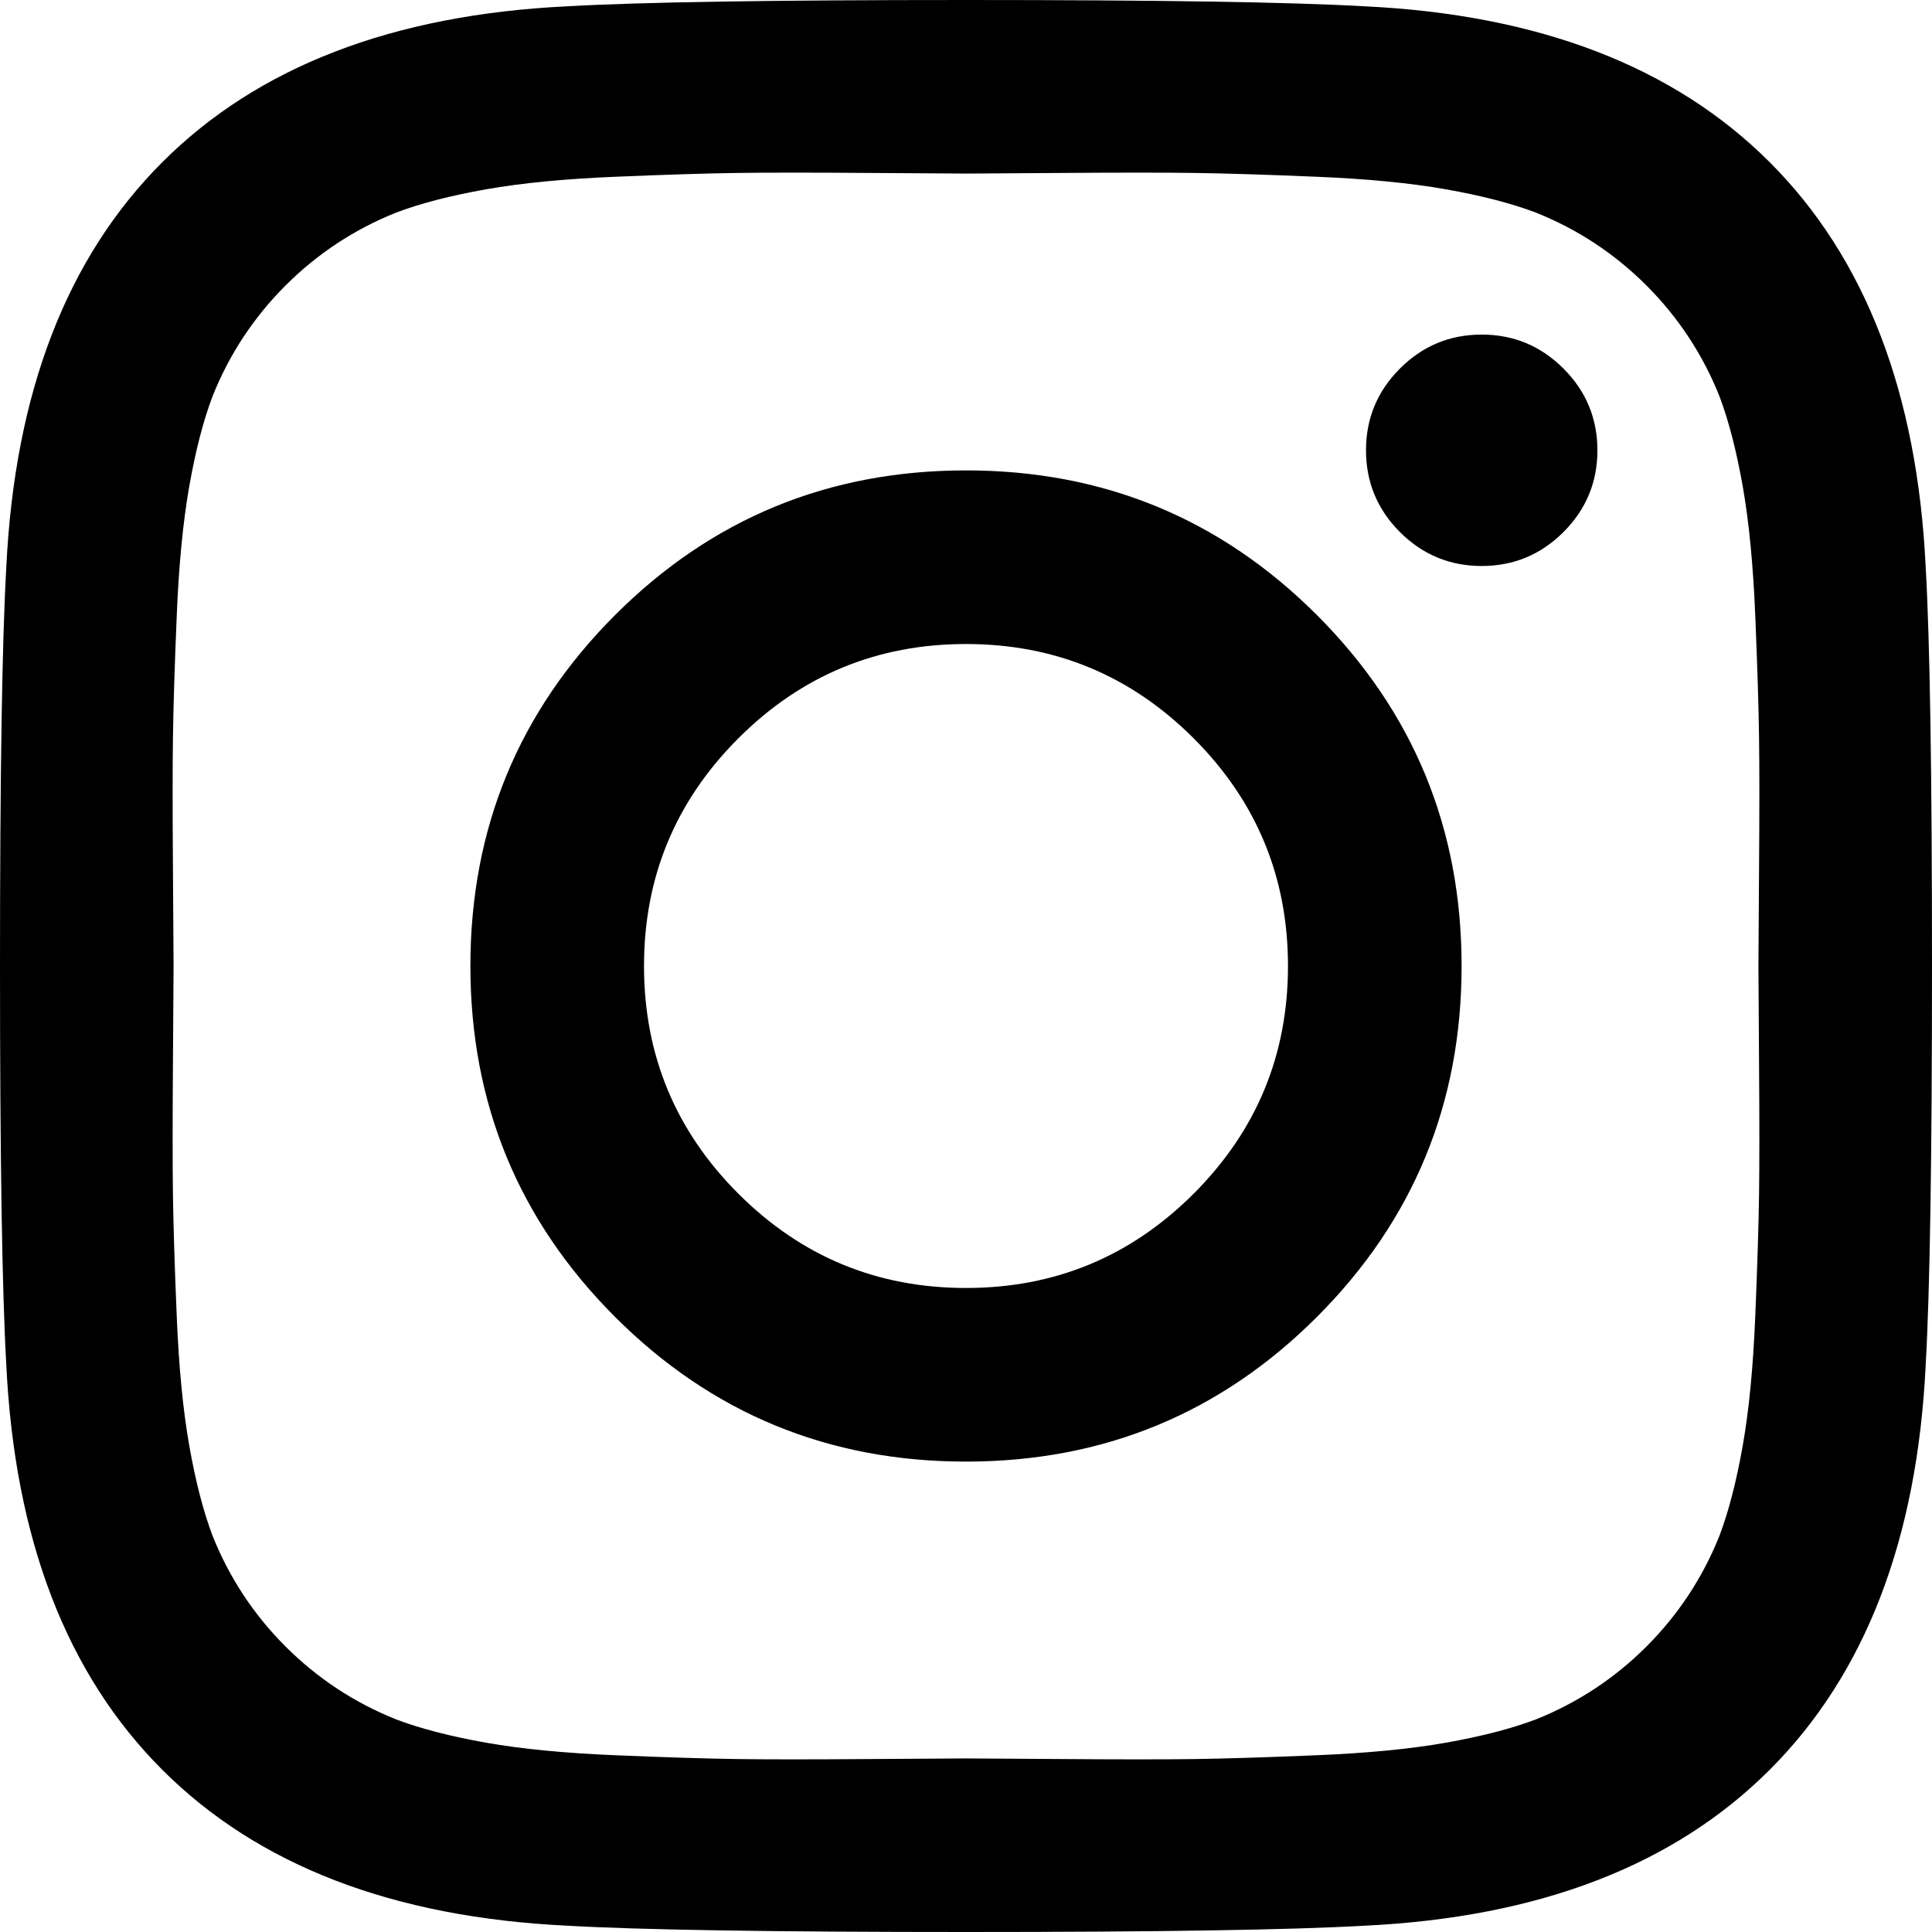
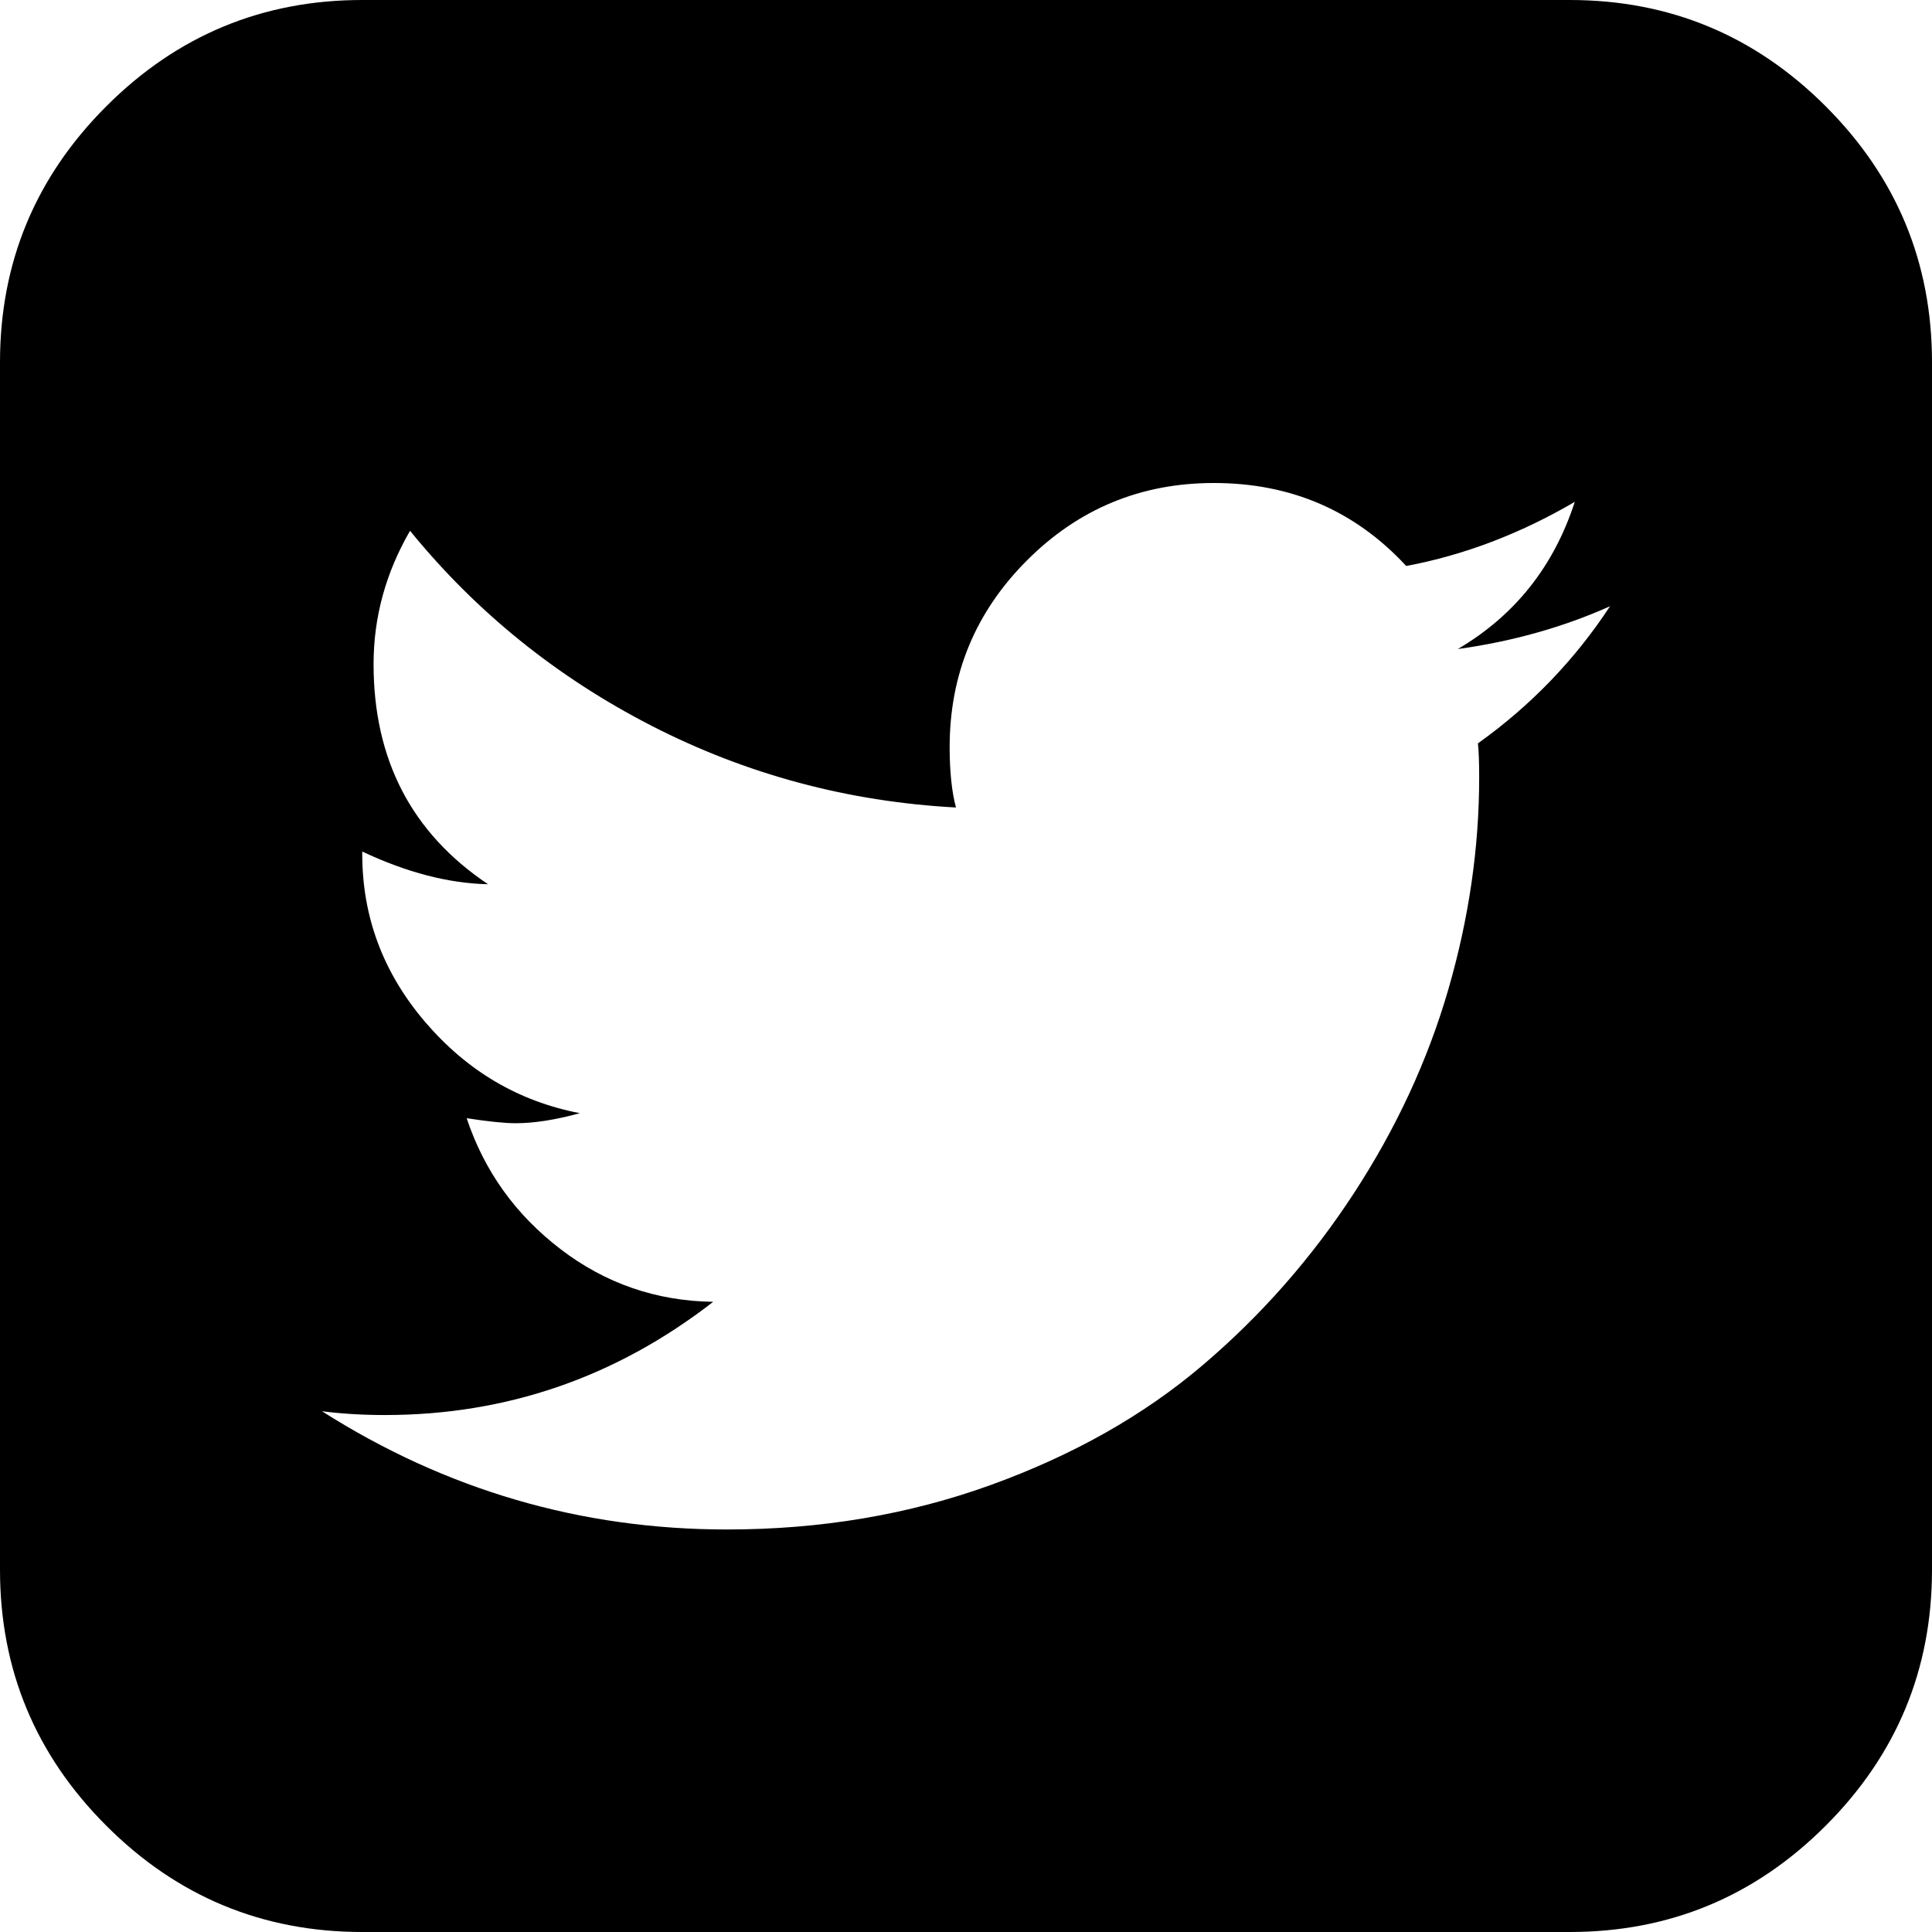
<svg xmlns="http://www.w3.org/2000/svg" version="1.1" width="50px" height="50px">
-   <g transform="matrix(1 0 0 1 -883 -3429 )">
-     <path d="M 30.892 30.892  C 32.52 29.264  33.333 27.3  33.333 25  C 33.333 22.7  32.52 20.736  30.892 19.108  C 29.264 17.48  27.3 16.667  25 16.667  C 22.7 16.667  20.736 17.48  19.108 19.108  C 17.48 20.736  16.667 22.7  16.667 25  C 16.667 27.3  17.48 29.264  19.108 30.892  C 20.736 32.52  22.7 33.333  25 33.333  C 27.3 33.333  29.264 32.52  30.892 30.892  Z M 34.082 15.918  C 36.578 18.414  37.826 21.441  37.826 25  C 37.826 28.559  36.578 31.586  34.082 34.082  C 31.586 36.578  28.559 37.826  25 37.826  C 21.441 37.826  18.414 36.578  15.918 34.082  C 13.422 31.586  12.174 28.559  12.174 25  C 12.174 21.441  13.422 18.414  15.918 15.918  C 18.414 13.422  21.441 12.174  25 12.174  C 28.559 12.174  31.586 13.422  34.082 15.918  Z M 40.462 9.538  C 41.048 10.124  41.341 10.829  41.341 11.654  C 41.341 12.478  41.048 13.184  40.462 13.77  C 39.876 14.355  39.171 14.648  38.346 14.648  C 37.522 14.648  36.816 14.355  36.23 13.77  C 35.645 13.184  35.352 12.478  35.352 11.654  C 35.352 10.829  35.645 10.124  36.23 9.538  C 36.816 8.952  37.522 8.659  38.346 8.659  C 39.171 8.659  39.876 8.952  40.462 9.538  Z M 27.49 4.476  C 25.982 4.487  25.152 4.492  25 4.492  C 24.848 4.492  24.018 4.487  22.51 4.476  C 21.002 4.465  19.857 4.465  19.076 4.476  C 18.294 4.487  17.247 4.519  15.934 4.574  C 14.621 4.628  13.504 4.736  12.581 4.899  C 11.659 5.062  10.883 5.263  10.254 5.501  C 9.169 5.935  8.214 6.565  7.389 7.389  C 6.565 8.214  5.935 9.169  5.501 10.254  C 5.263 10.883  5.062 11.659  4.899 12.581  C 4.736 13.504  4.628 14.621  4.574 15.934  C 4.519 17.247  4.487 18.294  4.476 19.076  C 4.465 19.857  4.465 21.002  4.476 22.51  C 4.487 24.018  4.492 24.848  4.492 25  C 4.492 25.152  4.487 25.982  4.476 27.49  C 4.465 28.998  4.465 30.143  4.476 30.924  C 4.487 31.706  4.519 32.753  4.574 34.066  C 4.628 35.379  4.736 36.496  4.899 37.419  C 5.062 38.341  5.263 39.117  5.501 39.746  C 5.935 40.831  6.565 41.786  7.389 42.611  C 8.214 43.435  9.169 44.065  10.254 44.499  C 10.883 44.737  11.659 44.938  12.581 45.101  C 13.504 45.264  14.621 45.372  15.934 45.426  C 17.247 45.481  18.294 45.513  19.076 45.524  C 19.857 45.535  21.002 45.535  22.51 45.524  C 24.018 45.513  24.848 45.508  25 45.508  C 25.152 45.508  25.982 45.513  27.49 45.524  C 28.998 45.535  30.143 45.535  30.924 45.524  C 31.706 45.513  32.753 45.481  34.066 45.426  C 35.379 45.372  36.496 45.264  37.419 45.101  C 38.341 44.938  39.117 44.737  39.746 44.499  C 40.831 44.065  41.786 43.435  42.611 42.611  C 43.435 41.786  44.065 40.831  44.499 39.746  C 44.737 39.117  44.938 38.341  45.101 37.419  C 45.264 36.496  45.372 35.379  45.426 34.066  C 45.481 32.753  45.513 31.706  45.524 30.924  C 45.535 30.143  45.535 28.998  45.524 27.49  C 45.513 25.982  45.508 25.152  45.508 25  C 45.508 24.848  45.513 24.018  45.524 22.51  C 45.535 21.002  45.535 19.857  45.524 19.076  C 45.513 18.294  45.481 17.247  45.426 15.934  C 45.372 14.621  45.264 13.504  45.101 12.581  C 44.938 11.659  44.737 10.883  44.499 10.254  C 44.065 9.169  43.435 8.214  42.611 7.389  C 41.786 6.565  40.831 5.935  39.746 5.501  C 39.117 5.263  38.341 5.062  37.419 4.899  C 36.496 4.736  35.379 4.628  34.066 4.574  C 32.753 4.519  31.706 4.487  30.924 4.476  C 30.143 4.465  28.998 4.465  27.49 4.476  Z M 49.837 14.681  C 49.946 16.591  50 20.03  50 25  C 50 29.97  49.946 33.409  49.837 35.319  C 49.62 39.833  48.275 43.327  45.801 45.801  C 43.327 48.275  39.833 49.62  35.319 49.837  C 33.409 49.946  29.97 50  25 50  C 20.03 50  16.591 49.946  14.681 49.837  C 10.167 49.62  6.673 48.275  4.199 45.801  C 1.725 43.327  0.38 39.833  0.163 35.319  C 0.054 33.409  0 29.97  0 25  C 0 20.03  0.054 16.591  0.163 14.681  C 0.38 10.167  1.725 6.673  4.199 4.199  C 6.673 1.725  10.167 0.38  14.681 0.163  C 16.591 0.054  20.03 0  25 0  C 29.97 0  33.409 0.054  35.319 0.163  C 39.833 0.38  43.327 1.725  45.801 4.199  C 48.275 6.673  49.62 10.167  49.837 14.681  Z " fill-rule="nonzero" fill="#000000" stroke="none" transform="matrix(1 0 0 1 883 3429 )" />
+   <g transform="matrix(1 0 0 1 -808 -3429 )">
+     <path d="M 38.249 19.238  C 39.616 18.262  40.755 17.079  41.667 15.69  C 40.451 16.233  39.138 16.602  37.728 16.797  C 39.204 15.929  40.213 14.659  40.755 12.988  C 39.345 13.813  37.891 14.366  36.393 14.648  C 35.069 13.216  33.409 12.5  31.413 12.5  C 29.525 12.5  27.913 13.167  26.579 14.502  C 25.244 15.837  24.577 17.448  24.577 19.336  C 24.577 19.965  24.631 20.486  24.74 20.898  C 21.94 20.747  19.314 20.041  16.862 18.783  C 14.41 17.524  12.326 15.842  10.612 13.737  C 9.983 14.822  9.668 15.972  9.668 17.188  C 9.668 19.661  10.655 21.56  12.63 22.884  C 11.61 22.862  10.525 22.58  9.375 22.038  L 9.375 22.103  C 9.375 23.73  9.918 25.179  11.003 26.449  C 12.088 27.718  13.422 28.505  15.007 28.809  C 14.377 28.982  13.824 29.069  13.346 29.069  C 13.064 29.069  12.641 29.026  12.077 28.939  C 12.533 30.306  13.341 31.434  14.502 32.324  C 15.663 33.214  16.981 33.67  18.457 33.691  C 15.94 35.645  13.108 36.621  9.961 36.621  C 9.397 36.621  8.854 36.589  8.333 36.523  C 11.545 38.563  15.039 39.583  18.815 39.583  C 21.246 39.583  23.524 39.198  25.651 38.428  C 27.778 37.657  29.601 36.627  31.12 35.335  C 32.639 34.044  33.946 32.558  35.042 30.876  C 36.138 29.194  36.952 27.436  37.484 25.602  C 38.015 23.768  38.281 21.94  38.281 20.117  C 38.281 19.727  38.27 19.434  38.249 19.238  Z M 47.249 2.751  C 49.083 4.584  50 6.793  50 9.375  L 50 40.625  C 50 43.207  49.083 45.416  47.249 47.249  C 45.416 49.083  43.207 50  40.625 50  L 9.375 50  C 6.793 50  4.584 49.083  2.751 47.249  C 0.917 45.416  0 43.207  0 40.625  L 0 9.375  C 0 6.793  0.917 4.584  2.751 2.751  C 4.584 0.917  6.793 0  9.375 0  L 40.625 0  C 43.207 0  45.416 0.917  47.249 2.751  Z " fill-rule="nonzero" fill="#000000" stroke="none" transform="matrix(1 0 0 1 808 3429 )" />
  </g>
</svg>
